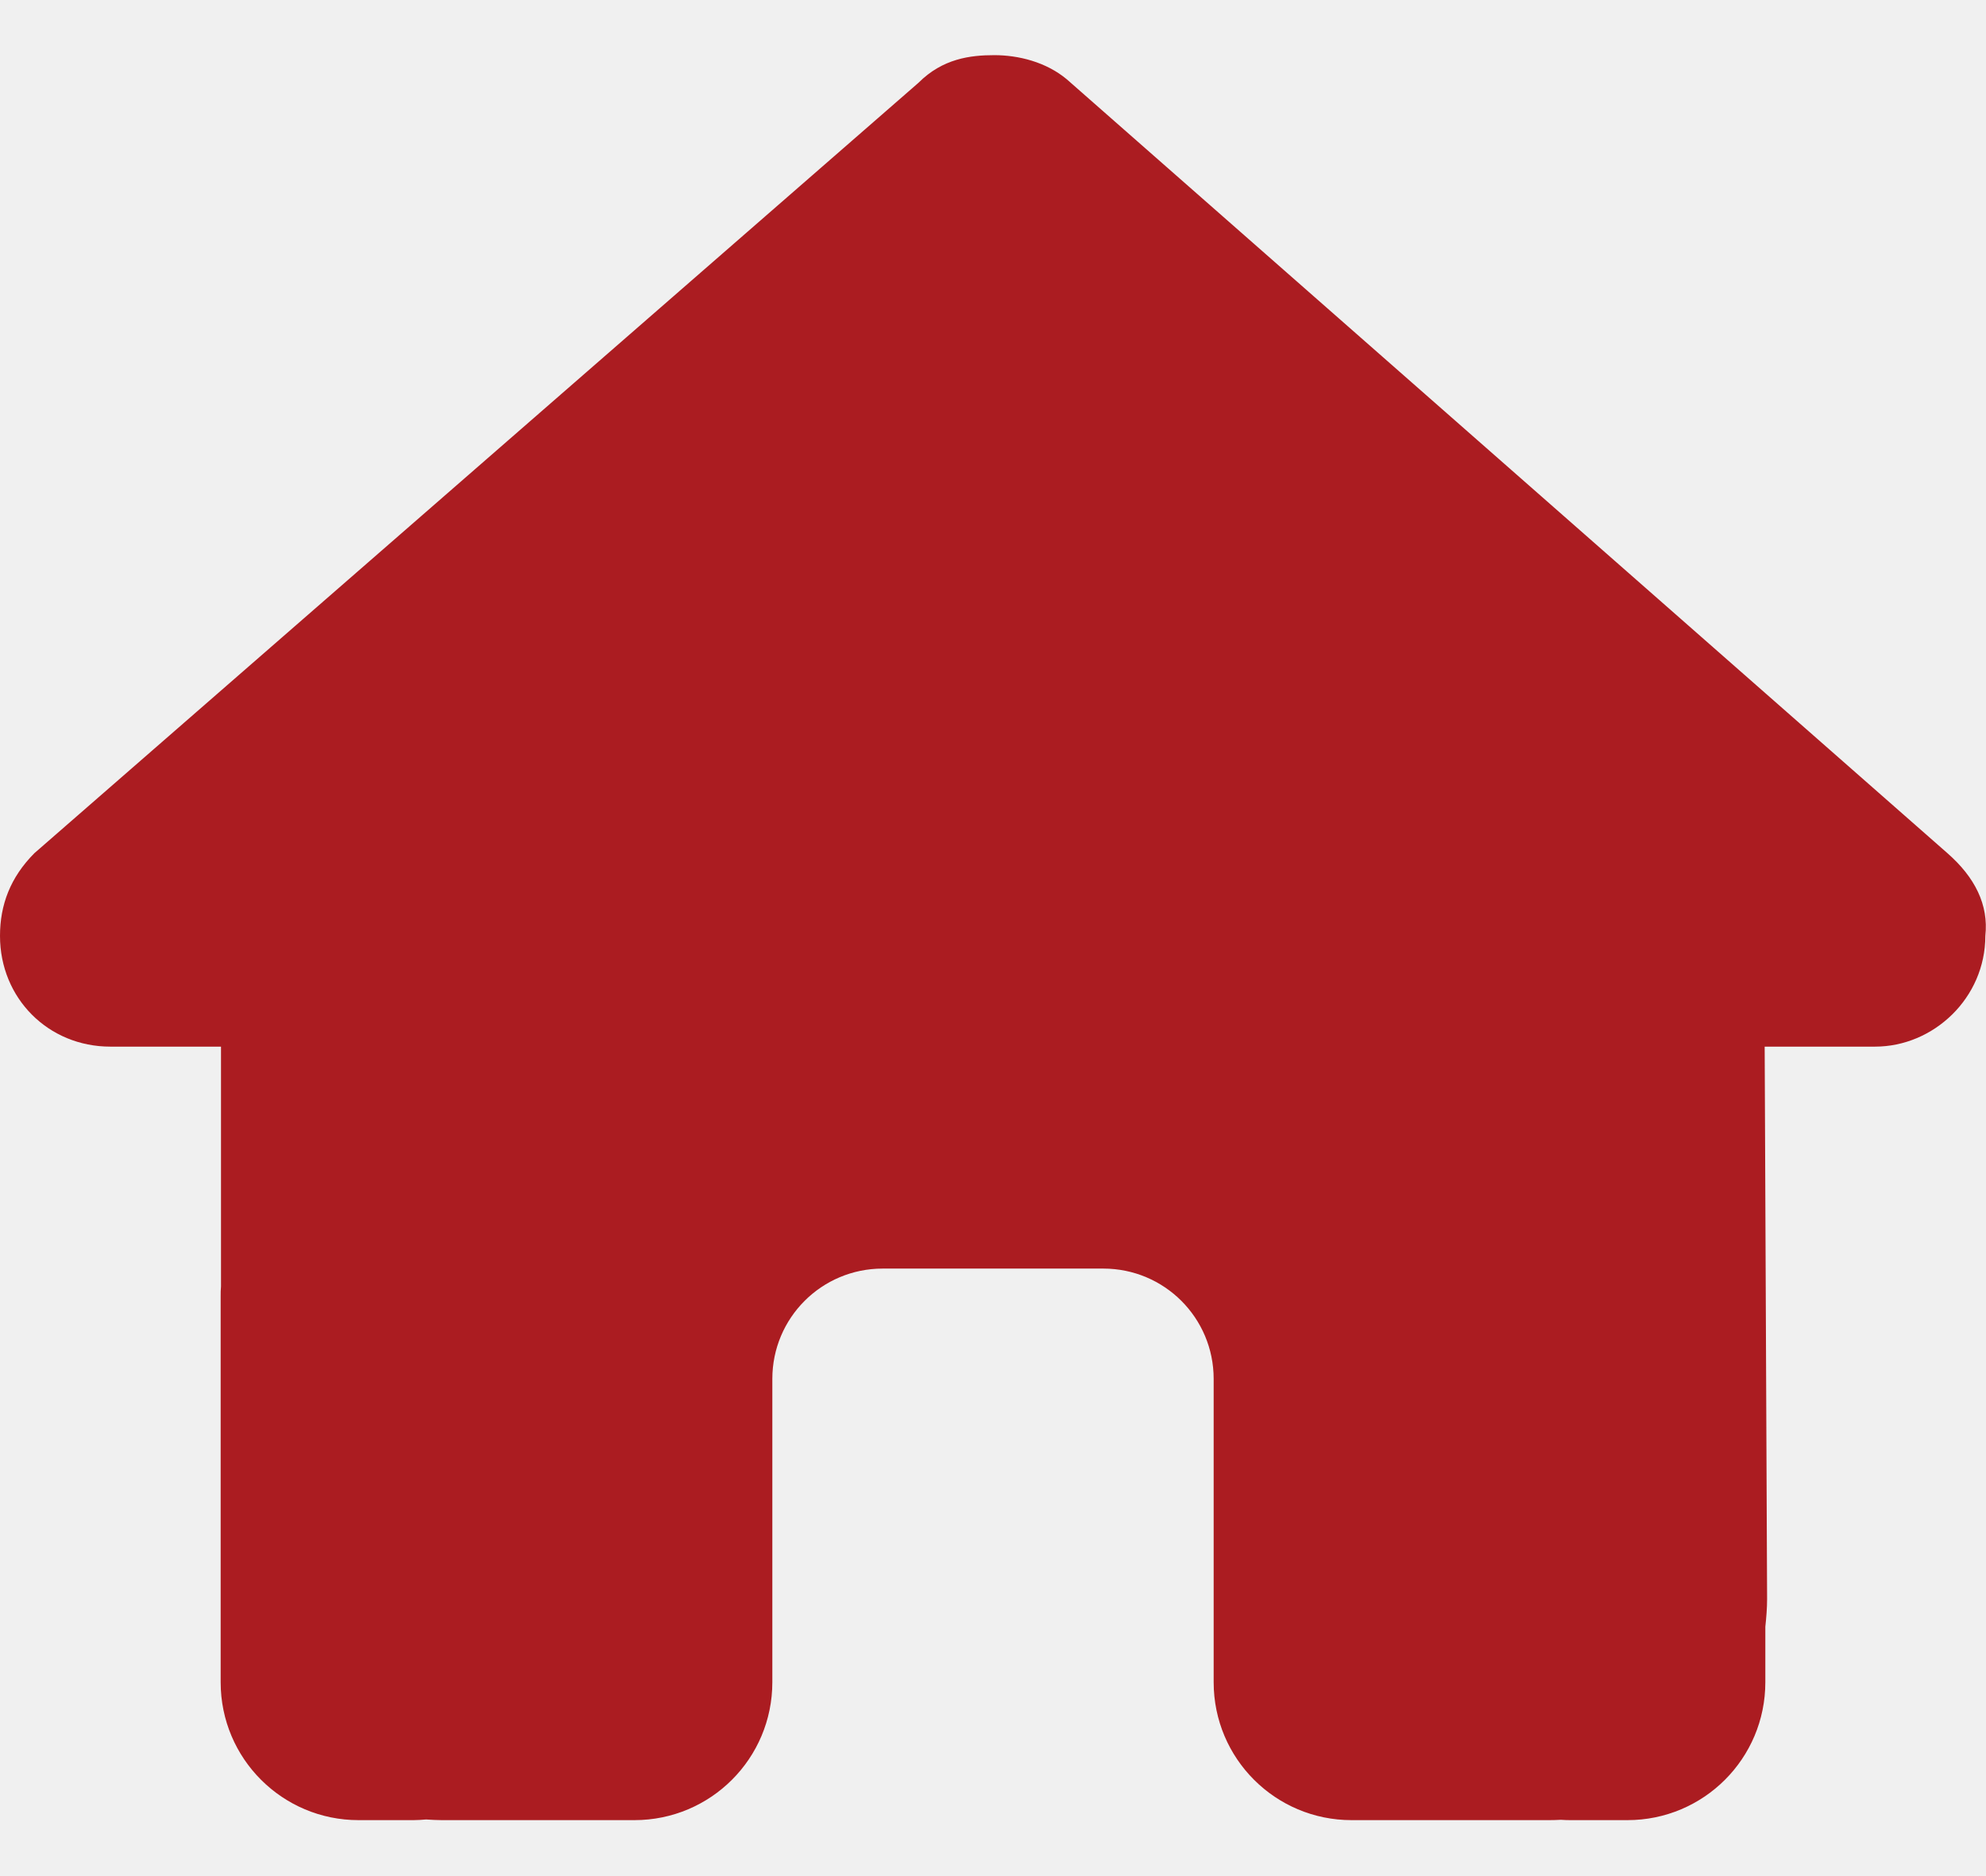
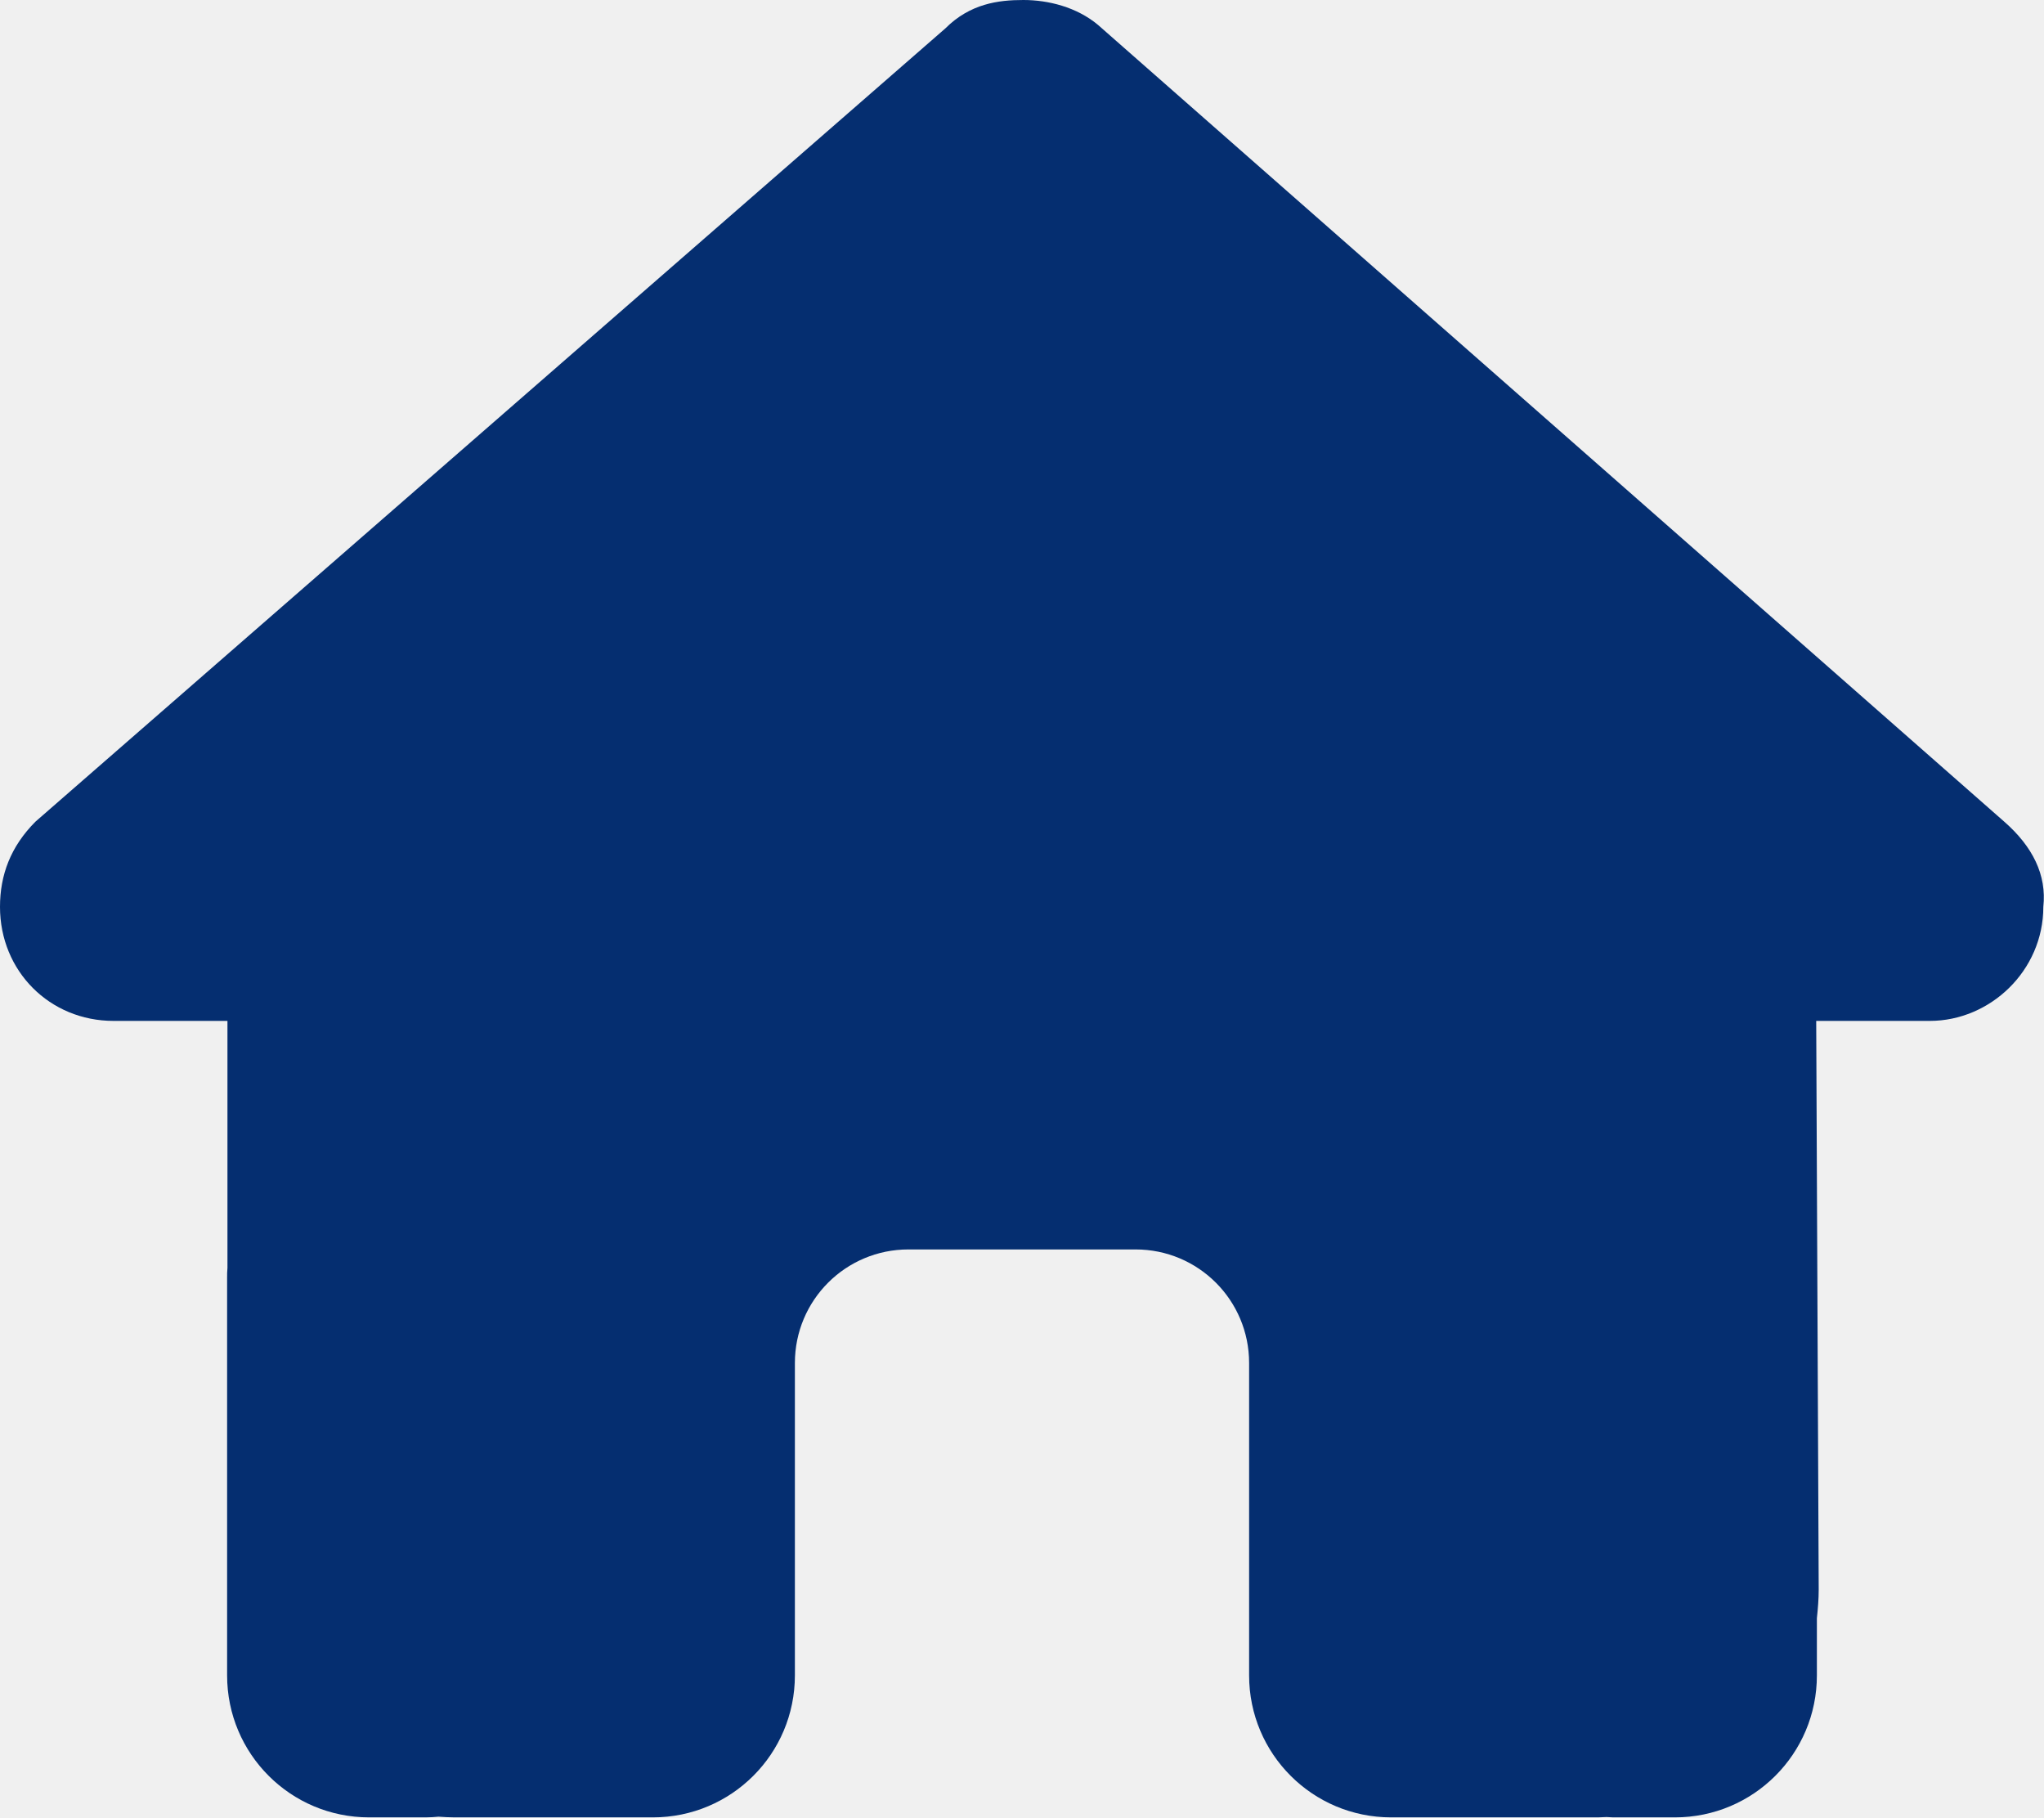
- <svg xmlns="http://www.w3.org/2000/svg" width="18" height="17" viewBox="0 0 18 17" fill="none">
-   <path d="M17.994 8.484C17.994 9.047 17.525 9.488 16.994 9.488H15.994L16.016 14.494C16.016 14.578 16.009 14.662 16 14.747V15.25C16 15.941 15.441 16.5 14.75 16.5H14.25C14.216 16.5 14.181 16.5 14.147 16.497C14.103 16.5 14.059 16.5 14.016 16.5H13H12.25C11.559 16.5 11 15.941 11 15.25V14.5V12.5C11 11.947 10.553 11.5 10 11.5H8C7.447 11.5 7 11.947 7 12.5V14.5V15.25C7 15.941 6.441 16.5 5.75 16.5H5H4.003C3.956 16.5 3.909 16.497 3.862 16.494C3.825 16.497 3.788 16.5 3.75 16.5H3.25C2.559 16.5 2 15.941 2 15.25V11.75C2 11.722 2 11.691 2.003 11.662V9.488H1C0.438 9.488 0 9.05 0 8.484C0 8.203 0.094 7.953 0.312 7.734L8.325 0.75C8.544 0.531 8.794 0.5 9.012 0.5C9.231 0.5 9.481 0.562 9.669 0.719L17.65 7.734C17.9 7.953 18.025 8.203 17.994 8.484Z" fill="#AB1C21" />
+ <svg xmlns="http://www.w3.org/2000/svg" width="18" height="16" viewBox="0 0 18 16" fill="none">
+   <g clip-path="url(#clip0_8185_2265)">
+     <path d="M17.994 7.984C17.994 8.547 17.525 8.988 16.994 8.988H15.994L16.016 13.994C16.016 14.078 16.009 14.162 16 14.247V14.75C16 15.441 15.441 16 14.75 16H14.25C14.216 16 14.181 16 14.147 15.997C14.103 16 14.059 16 14.016 16H13H12.25C11.559 16 11 15.441 11 14.75V14V12C11 11.447 10.553 11 10 11H8C7.447 11 7 11.447 7 12V14V14.75C7 15.441 6.441 16 5.75 16H5H4.003C3.956 16 3.909 15.997 3.862 15.994C3.825 15.997 3.788 16 3.75 16H3.25C2.559 16 2 15.441 2 14.75V11.25C2 11.222 2 11.191 2.003 11.162V8.988H1C0.438 8.988 0 8.55 0 7.984C0 7.703 0.094 7.453 0.312 7.234L8.325 0.25C8.544 0.031 8.794 0 9.012 0C9.231 0 9.481 0.062 9.669 0.219L17.65 7.234C17.9 7.453 18.025 7.703 17.994 7.984Z" fill="#052E70" />
+   </g>
+   <defs>
+     <clipPath id="clip0_8185_2265">
+       <rect width="18" height="16" fill="white" />
+     </clipPath>
+   </defs>
</svg>
